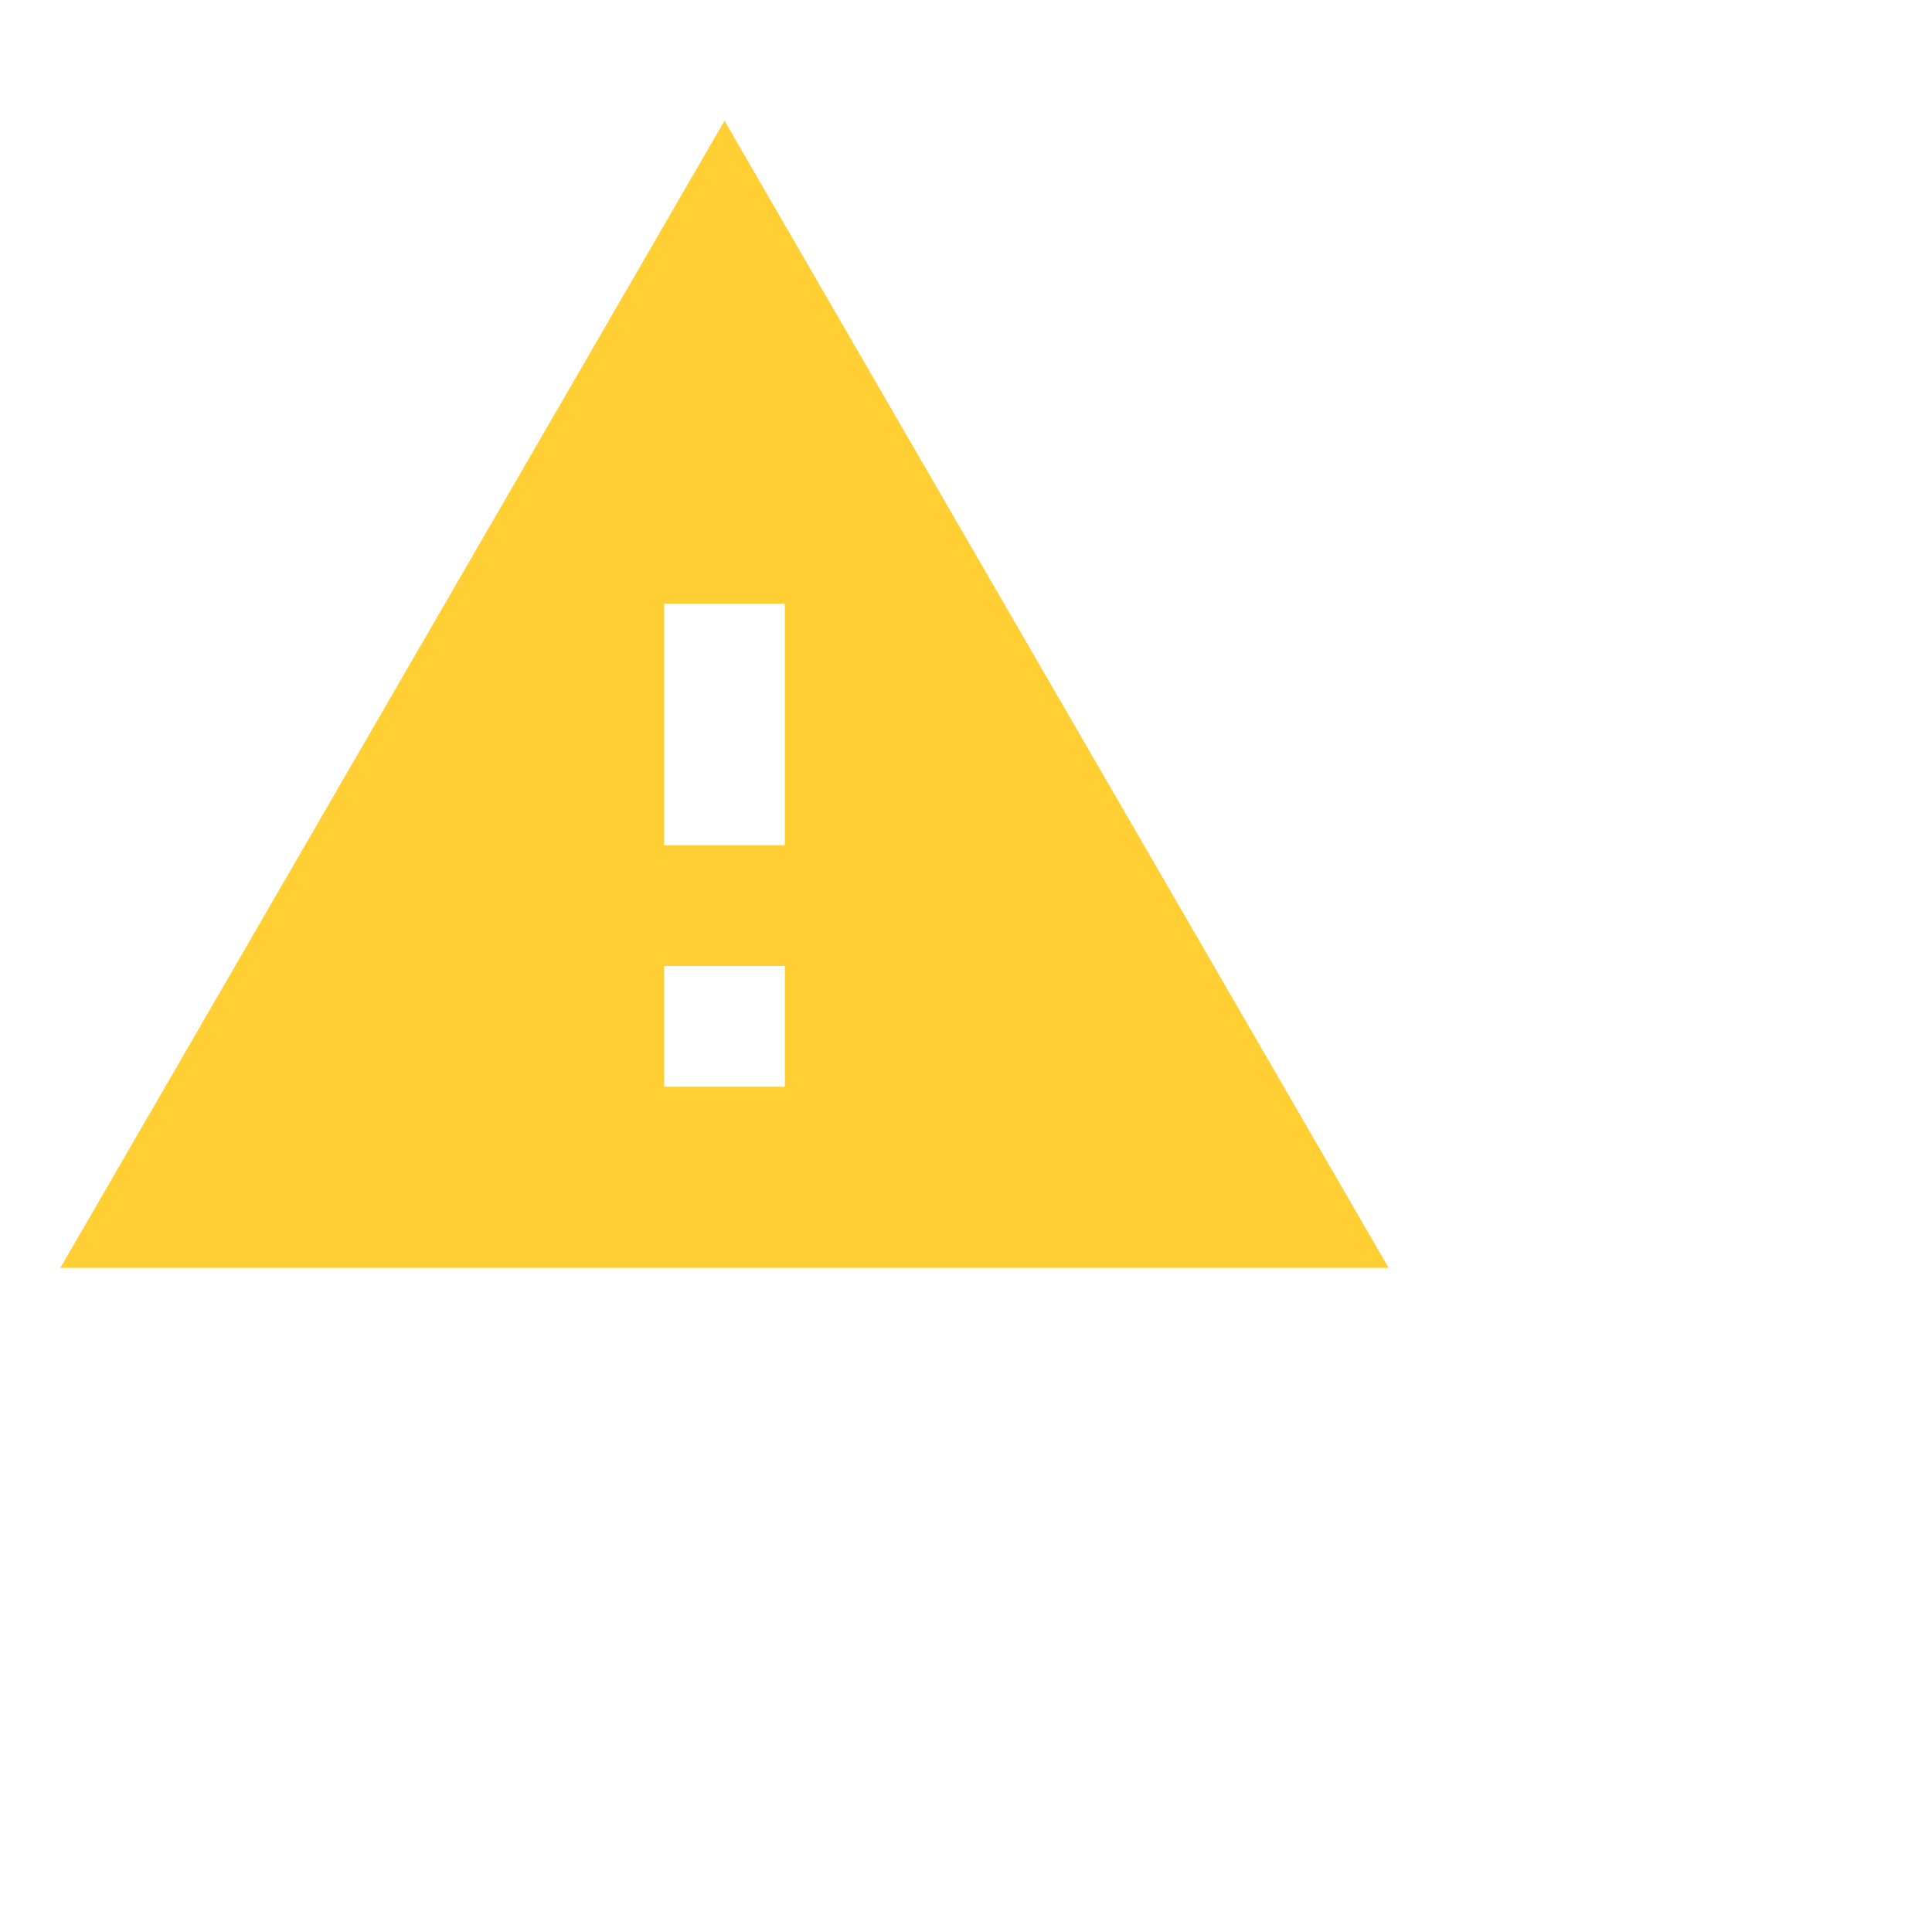
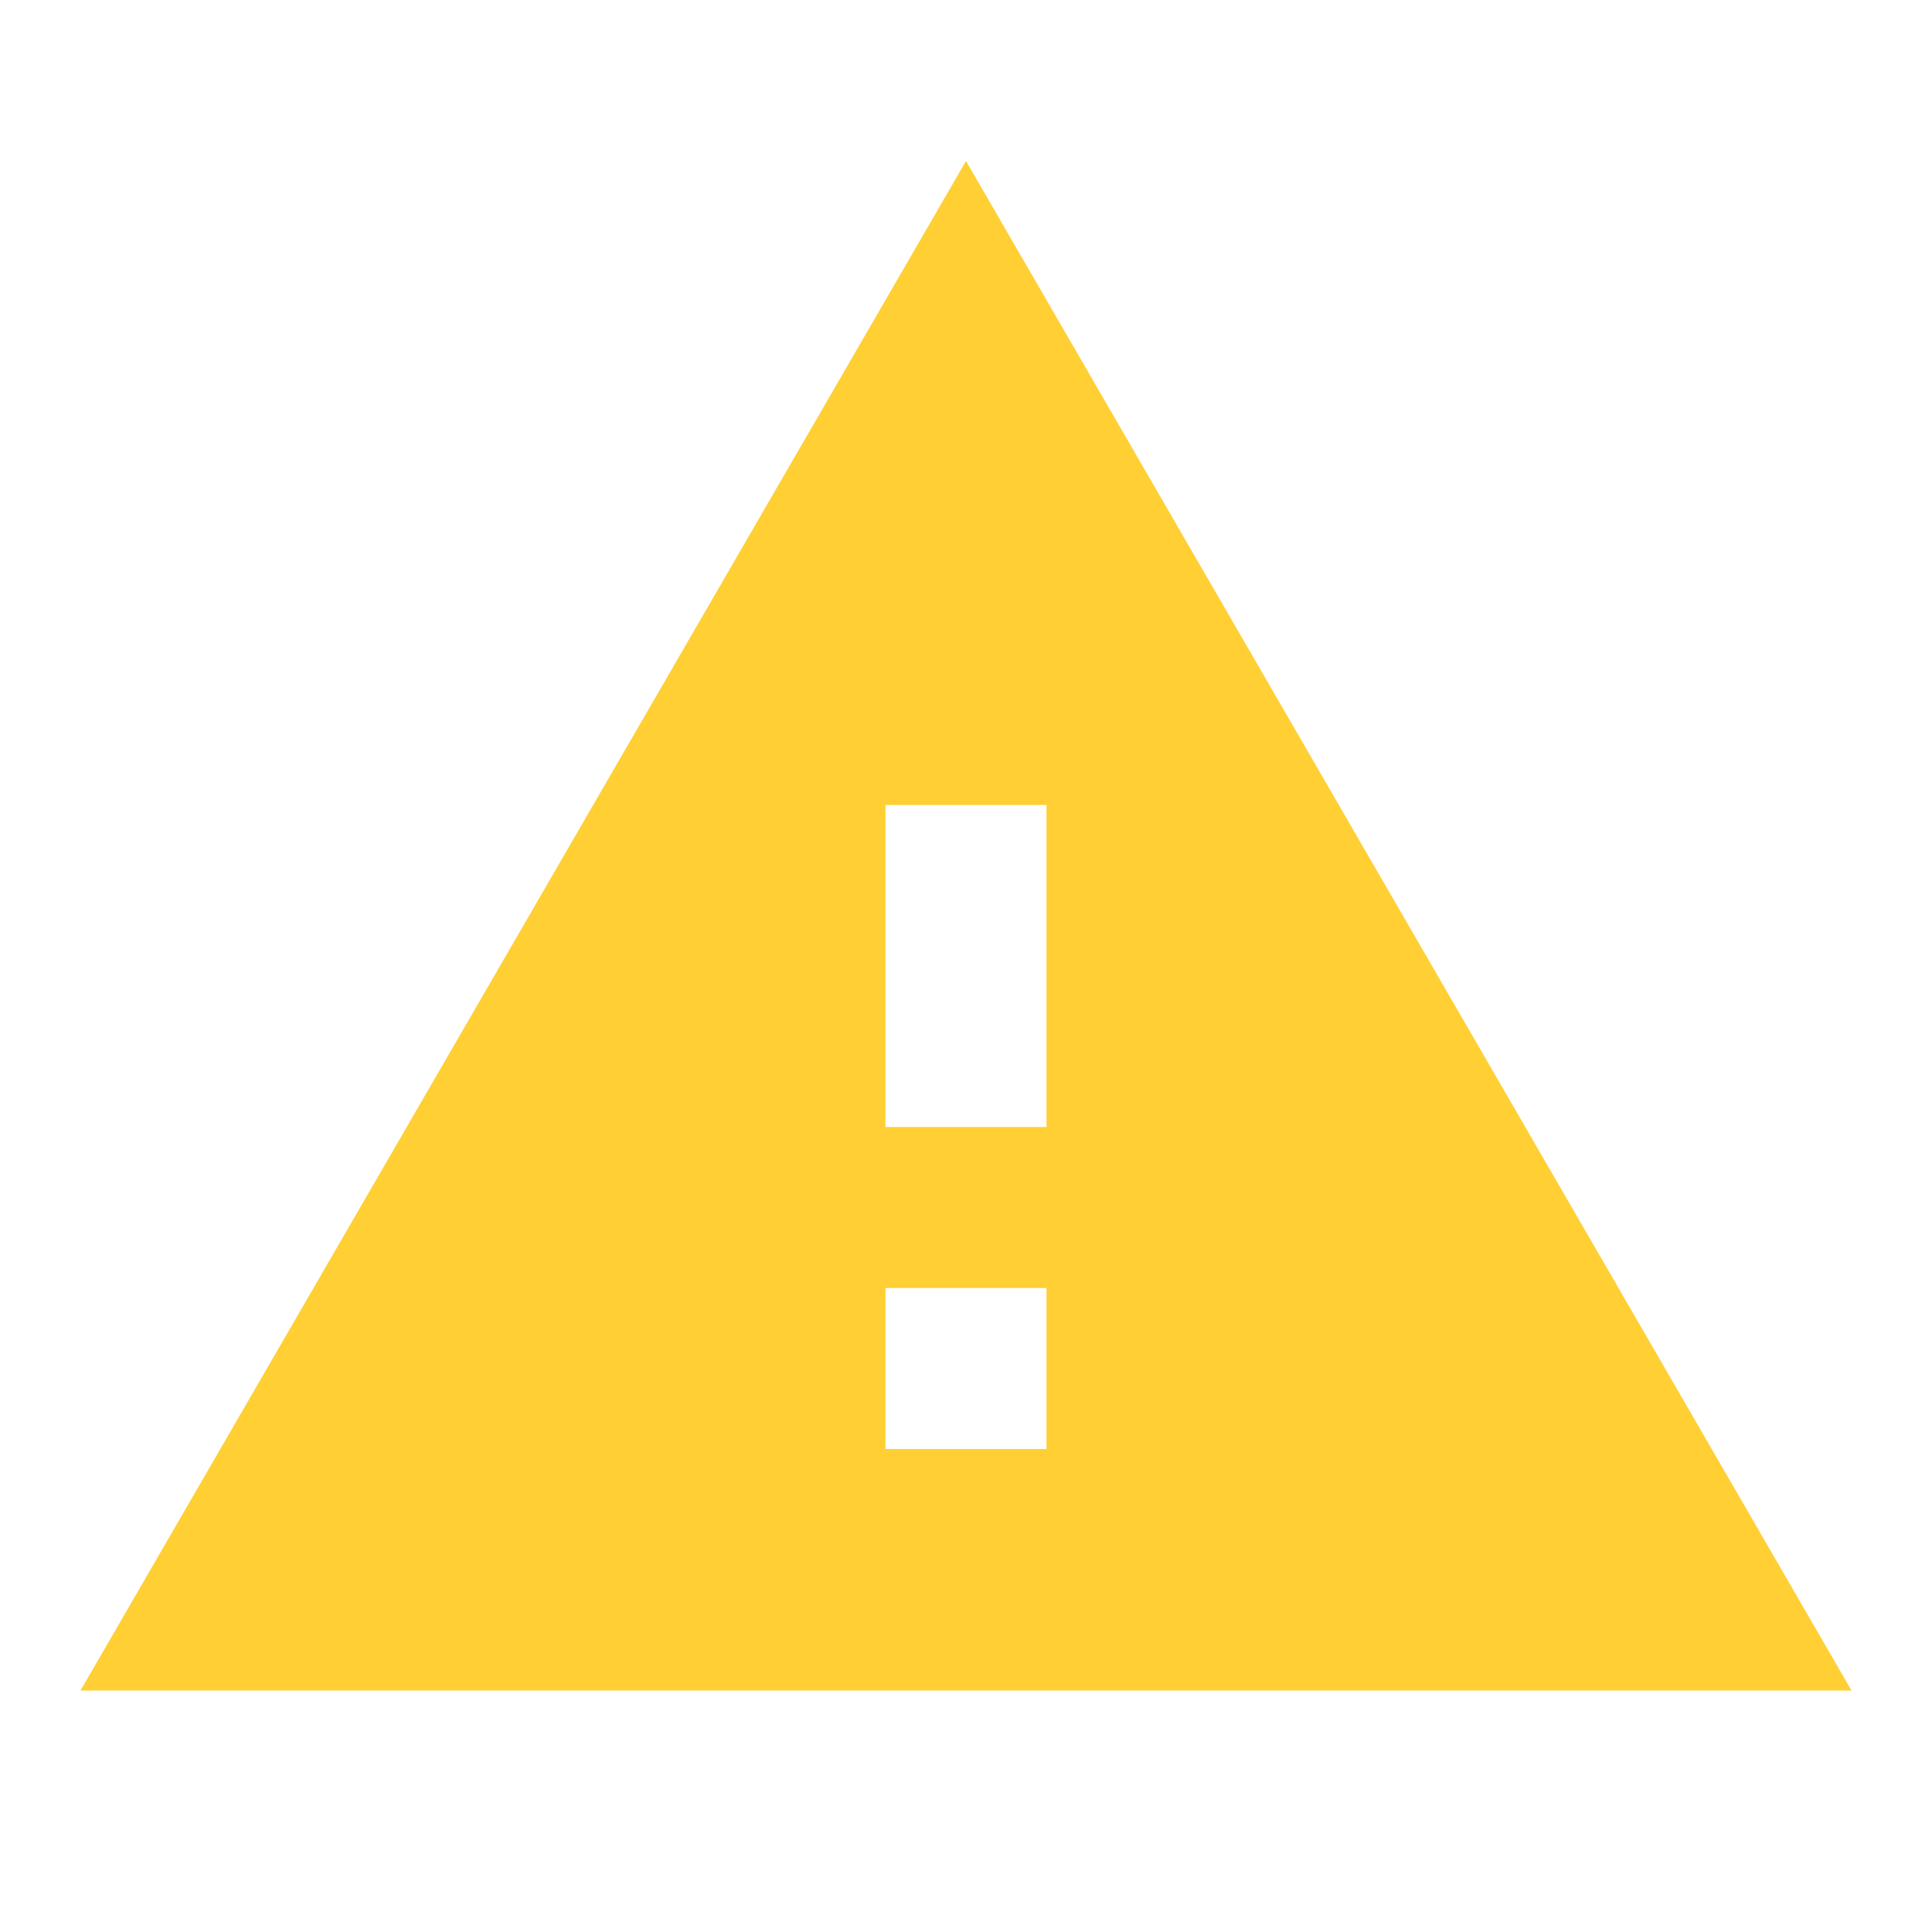
- <svg xmlns="http://www.w3.org/2000/svg" height="18px" viewBox="0 0 32 32" width="18px" fill="#FFCF34">
+ <svg xmlns="http://www.w3.org/2000/svg" height="18px" viewBox="0 0 24 24" width="18px" fill="#FFCF34">
  <path d="M0 0h24v24H0z" fill="none" />
  <path d="M1 21h22L12 2 1 21zm12-3h-2v-2h2v2zm0-4h-2v-4h2v4z" />
</svg>
